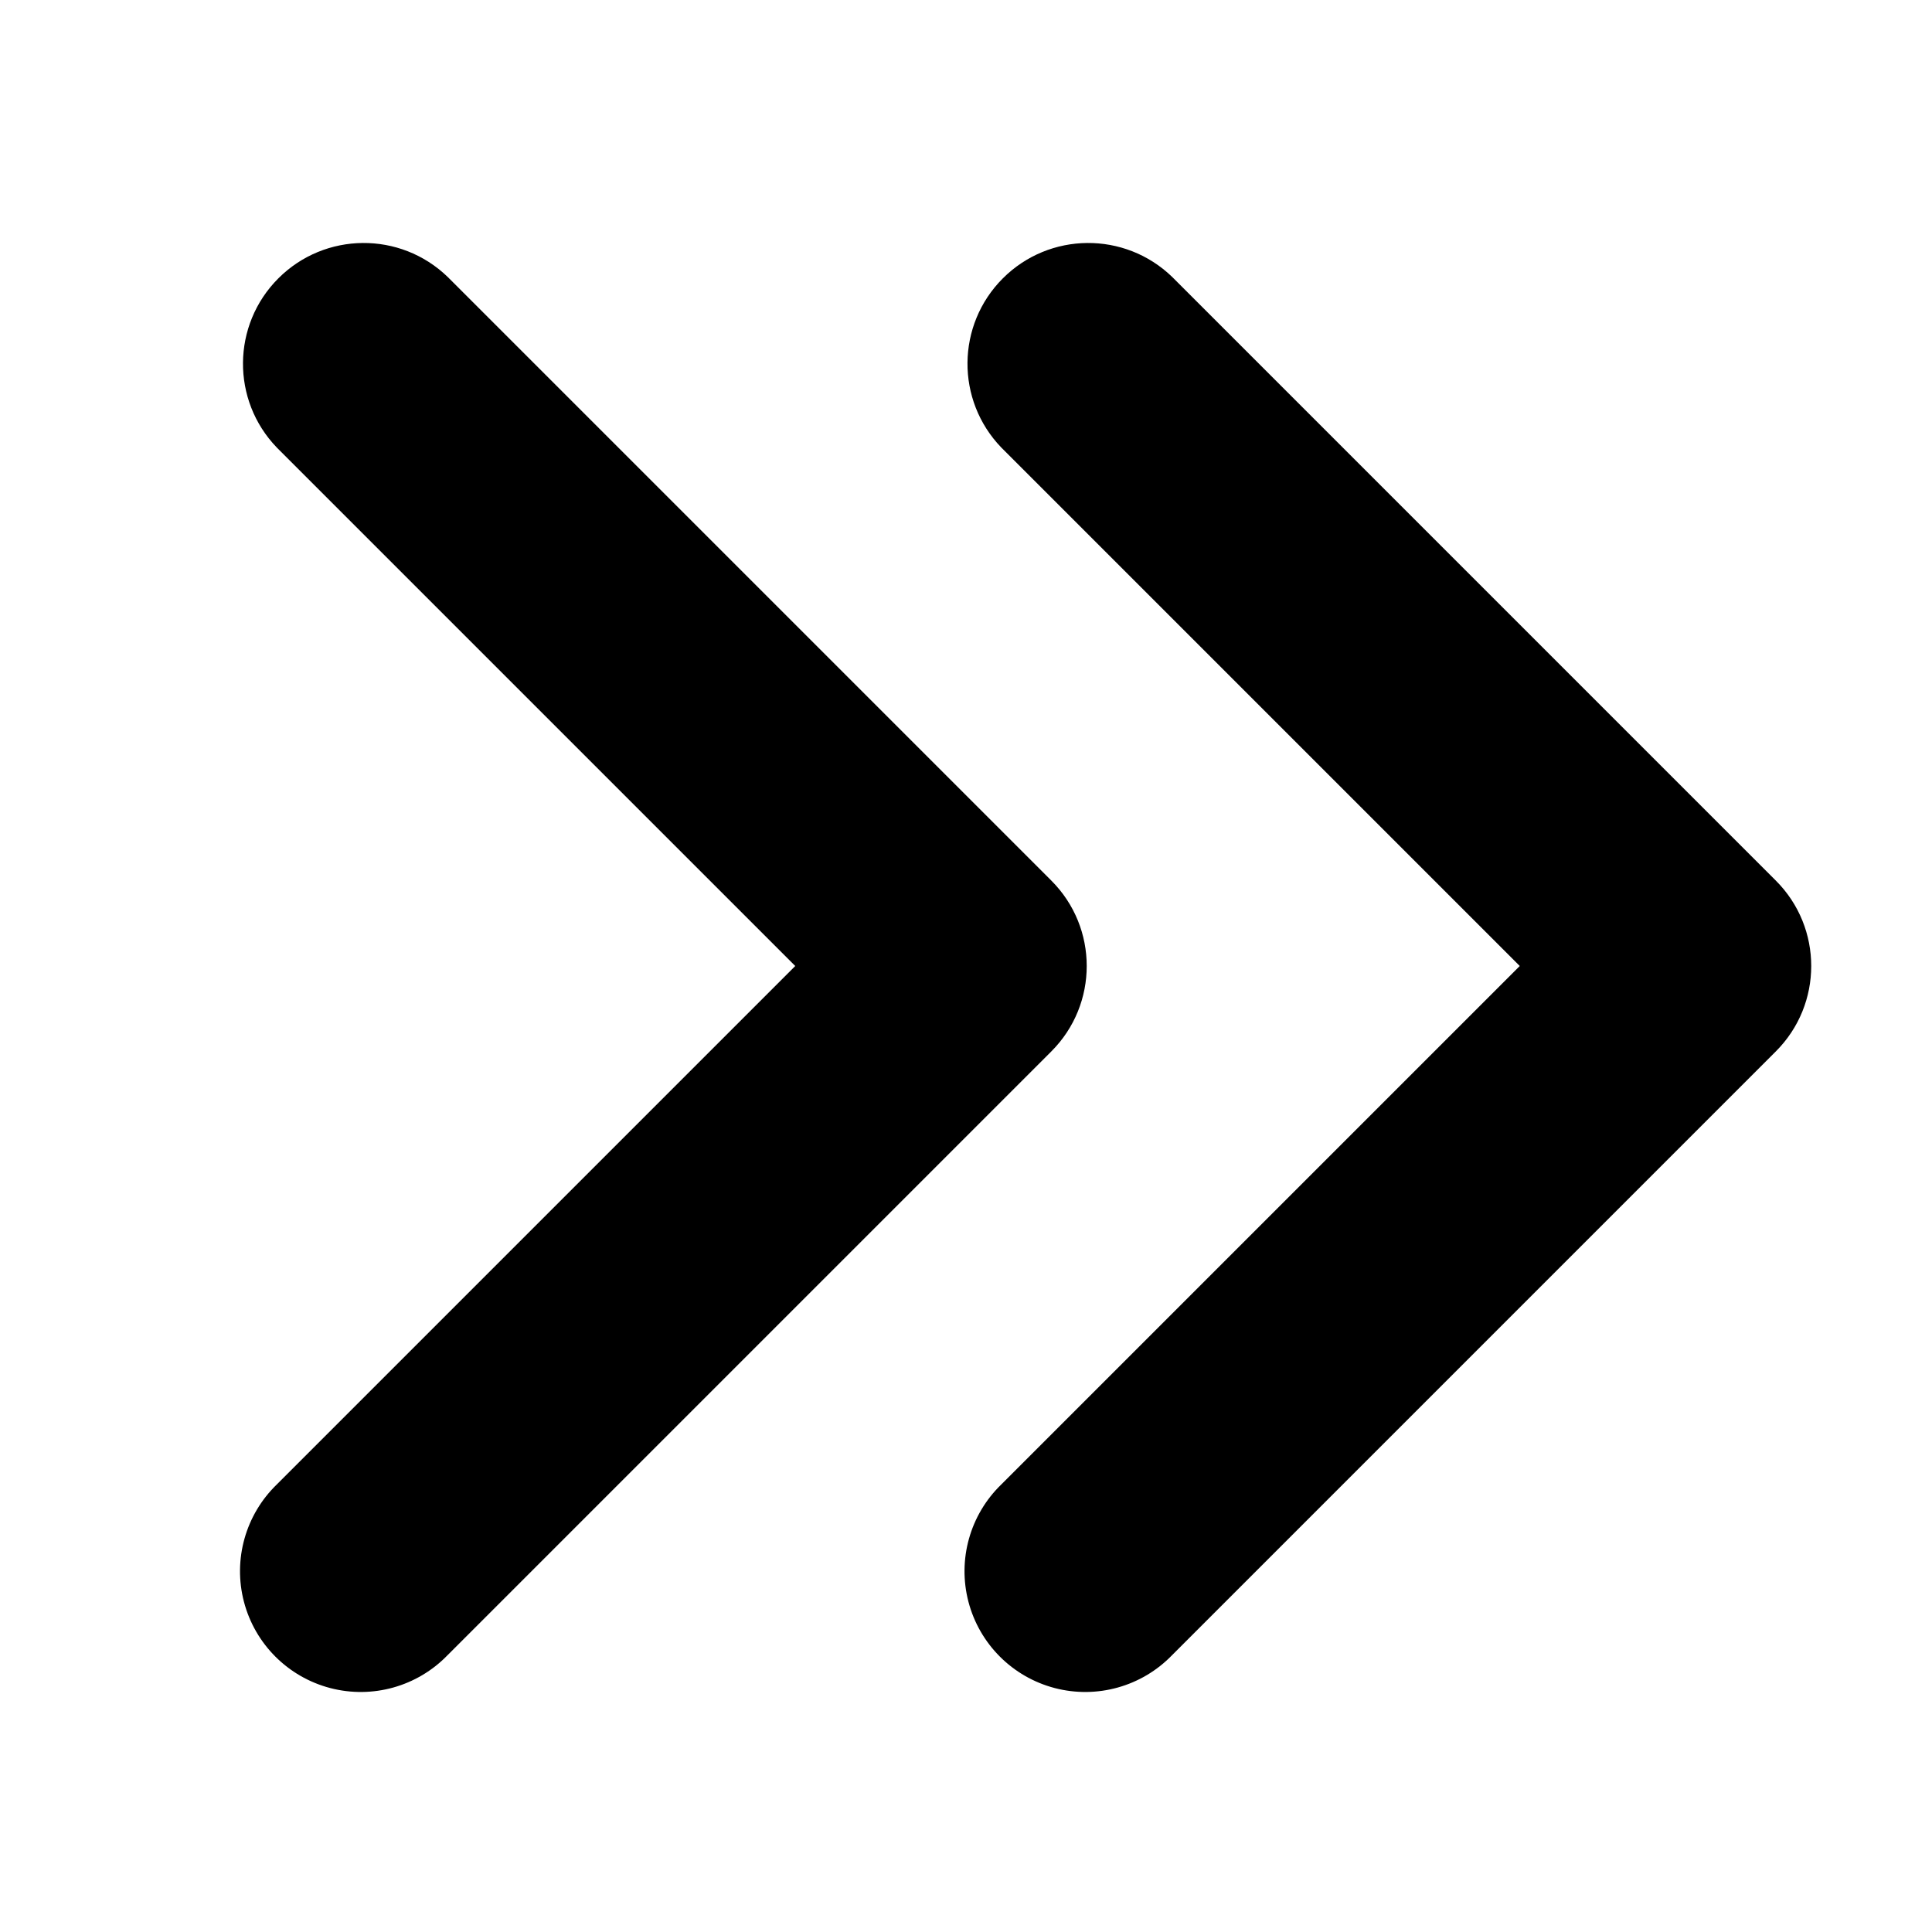
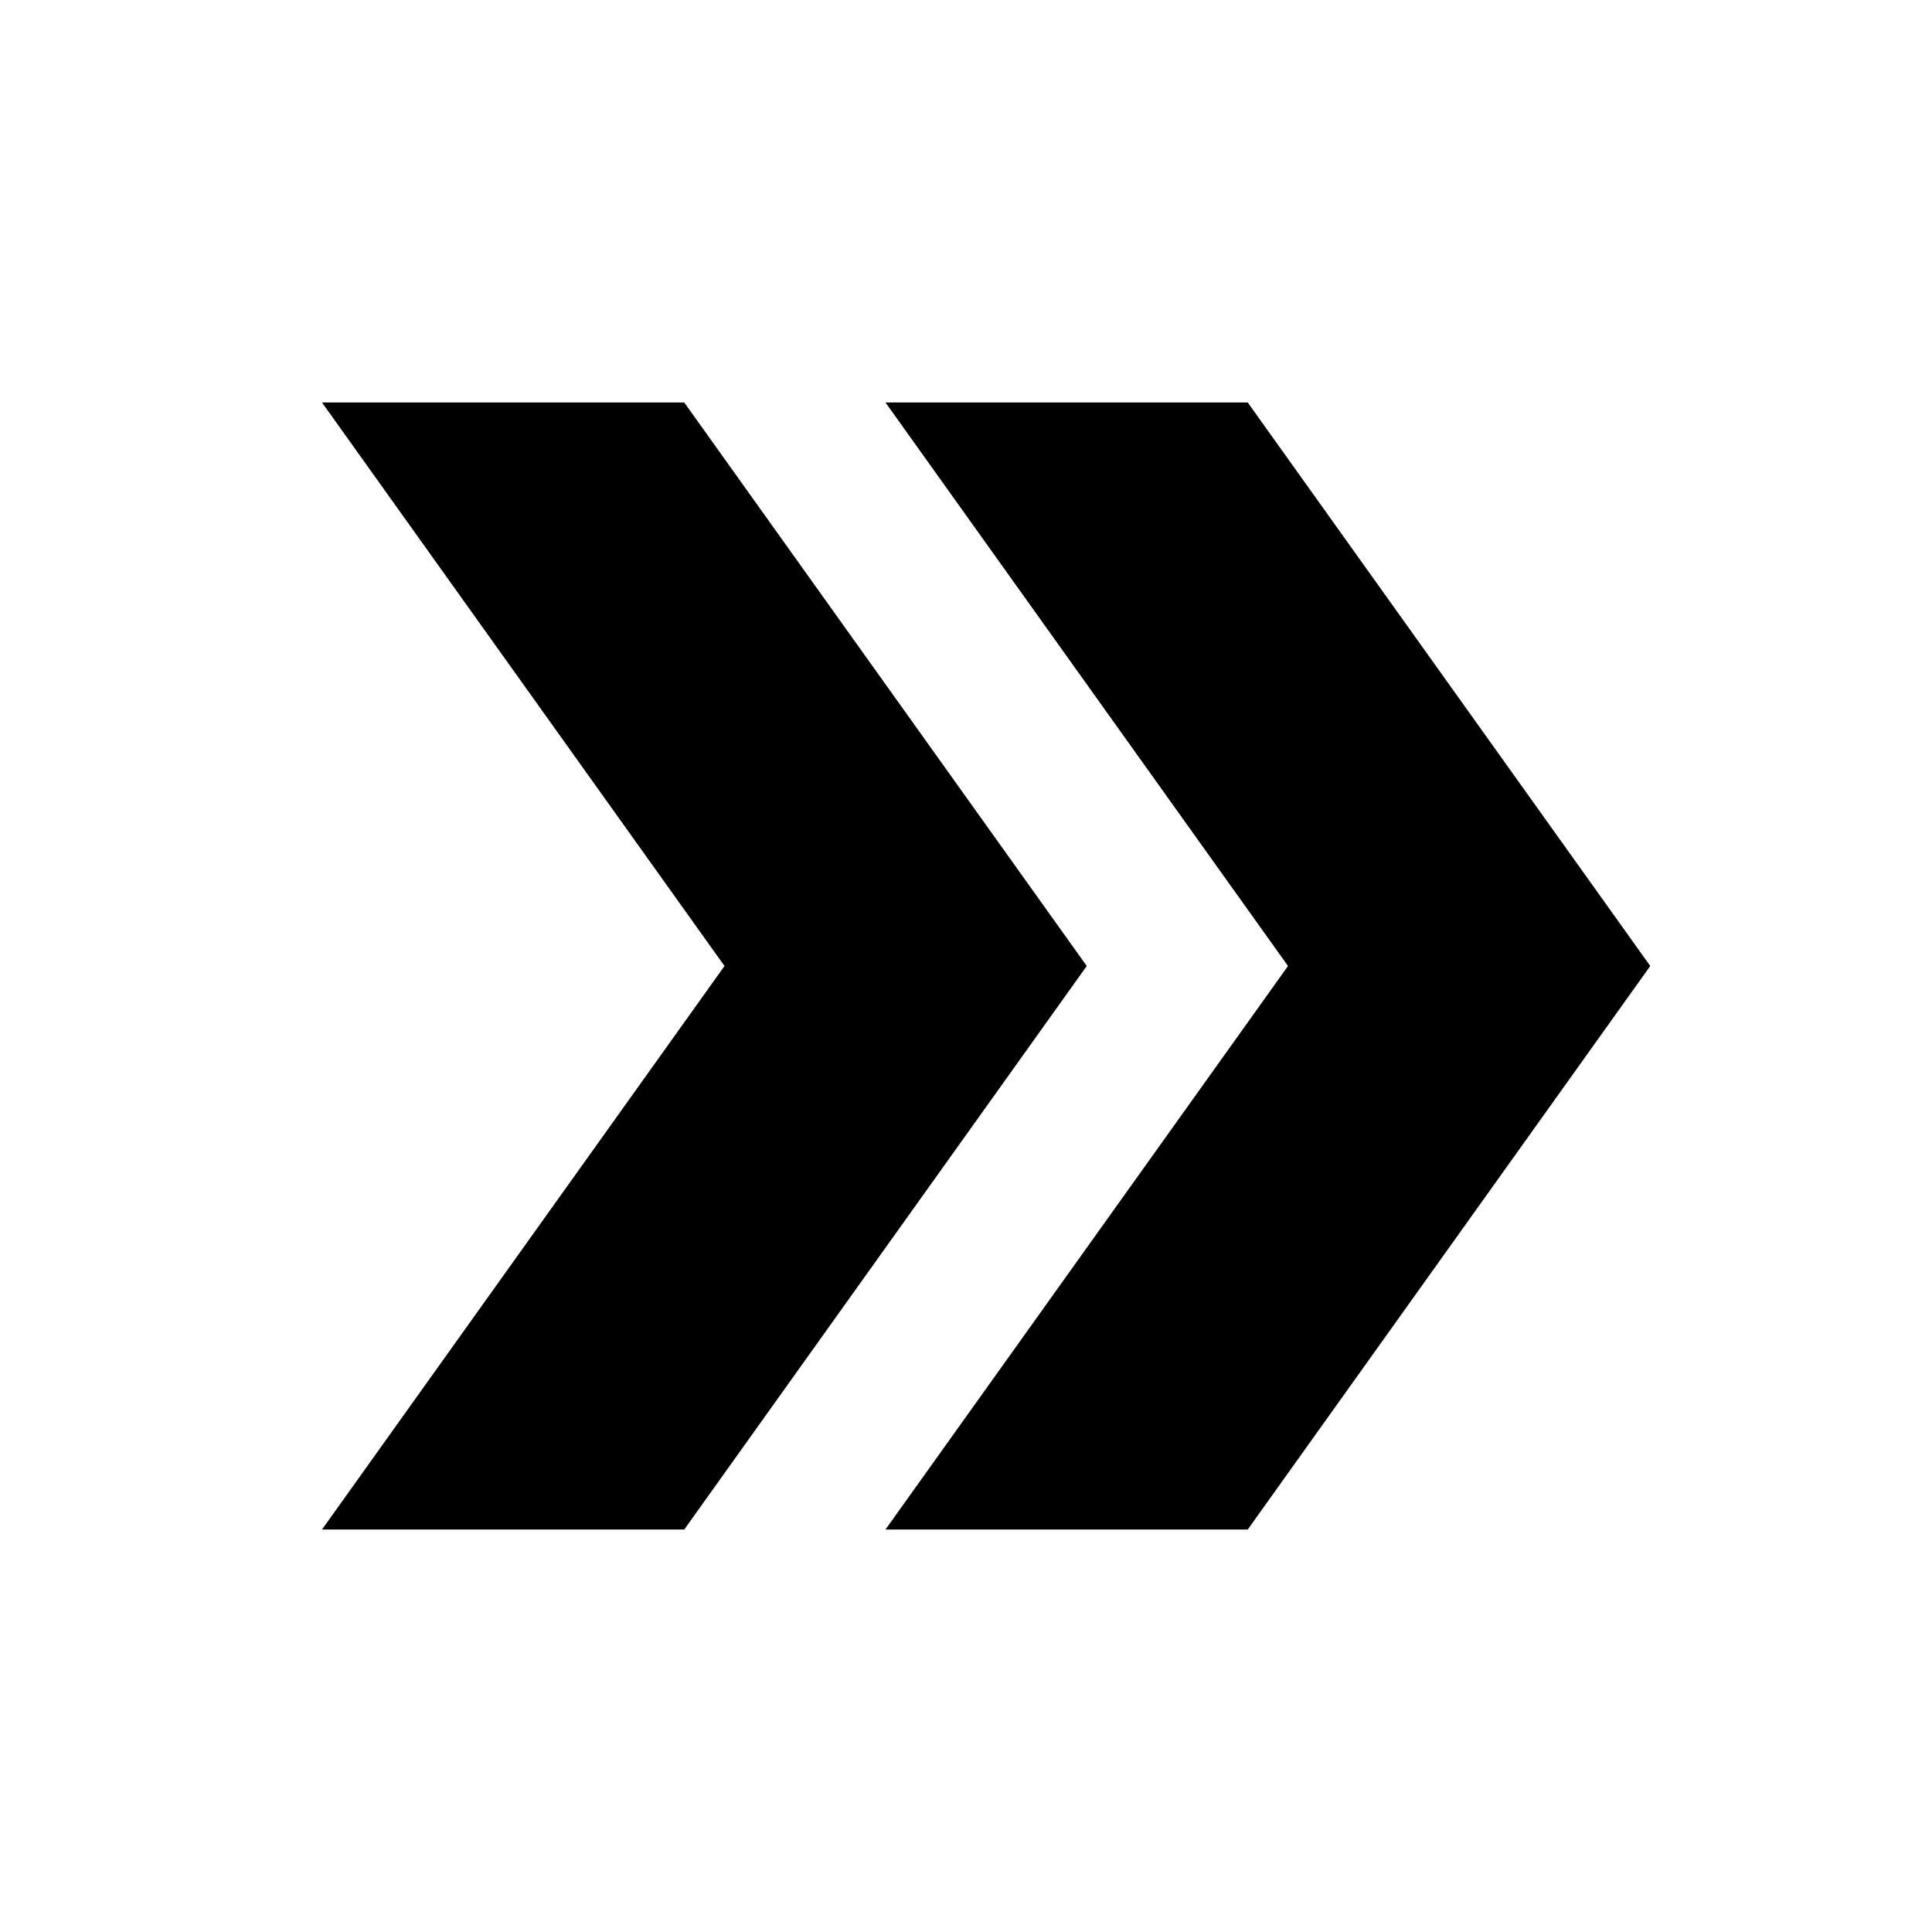
- <svg xmlns="http://www.w3.org/2000/svg" width="16" height="16" viewBox="0 0 16 16">
-   <path d="M8.707 7.293l-5-5a1 1 0 0 0-1.414 1.414L6.586 8l-4.293 4.293a1 1 0 1 0 1.414 1.414l5-5a1 1 0 0 0 0-1.414zm6 0l-5-5a1 1 0 0 0-1.414 1.414L12.586 8l-4.293 4.293a1 1 0 1 0 1.414 1.414l5-5a1 1 0 0 0 0-1.414z" />
+ <svg xmlns="http://www.w3.org/2000/svg" enable-background="new 0 0 24 24" height="24px" viewBox="0 0 24 24" width="24px" fill="#000000">
+   <g>
+     <rect fill="none" height="24" width="24" />
+   </g>
+   <g>
+     <g>
+       <polygon points="15.5,5 11,5 16,12 11,19 15.5,19 20.5,12" />
+       <polygon points="8.5,5 4,5 9,12 4,19 8.5,19 13.5,12" />
+     </g>
+   </g>
</svg>
